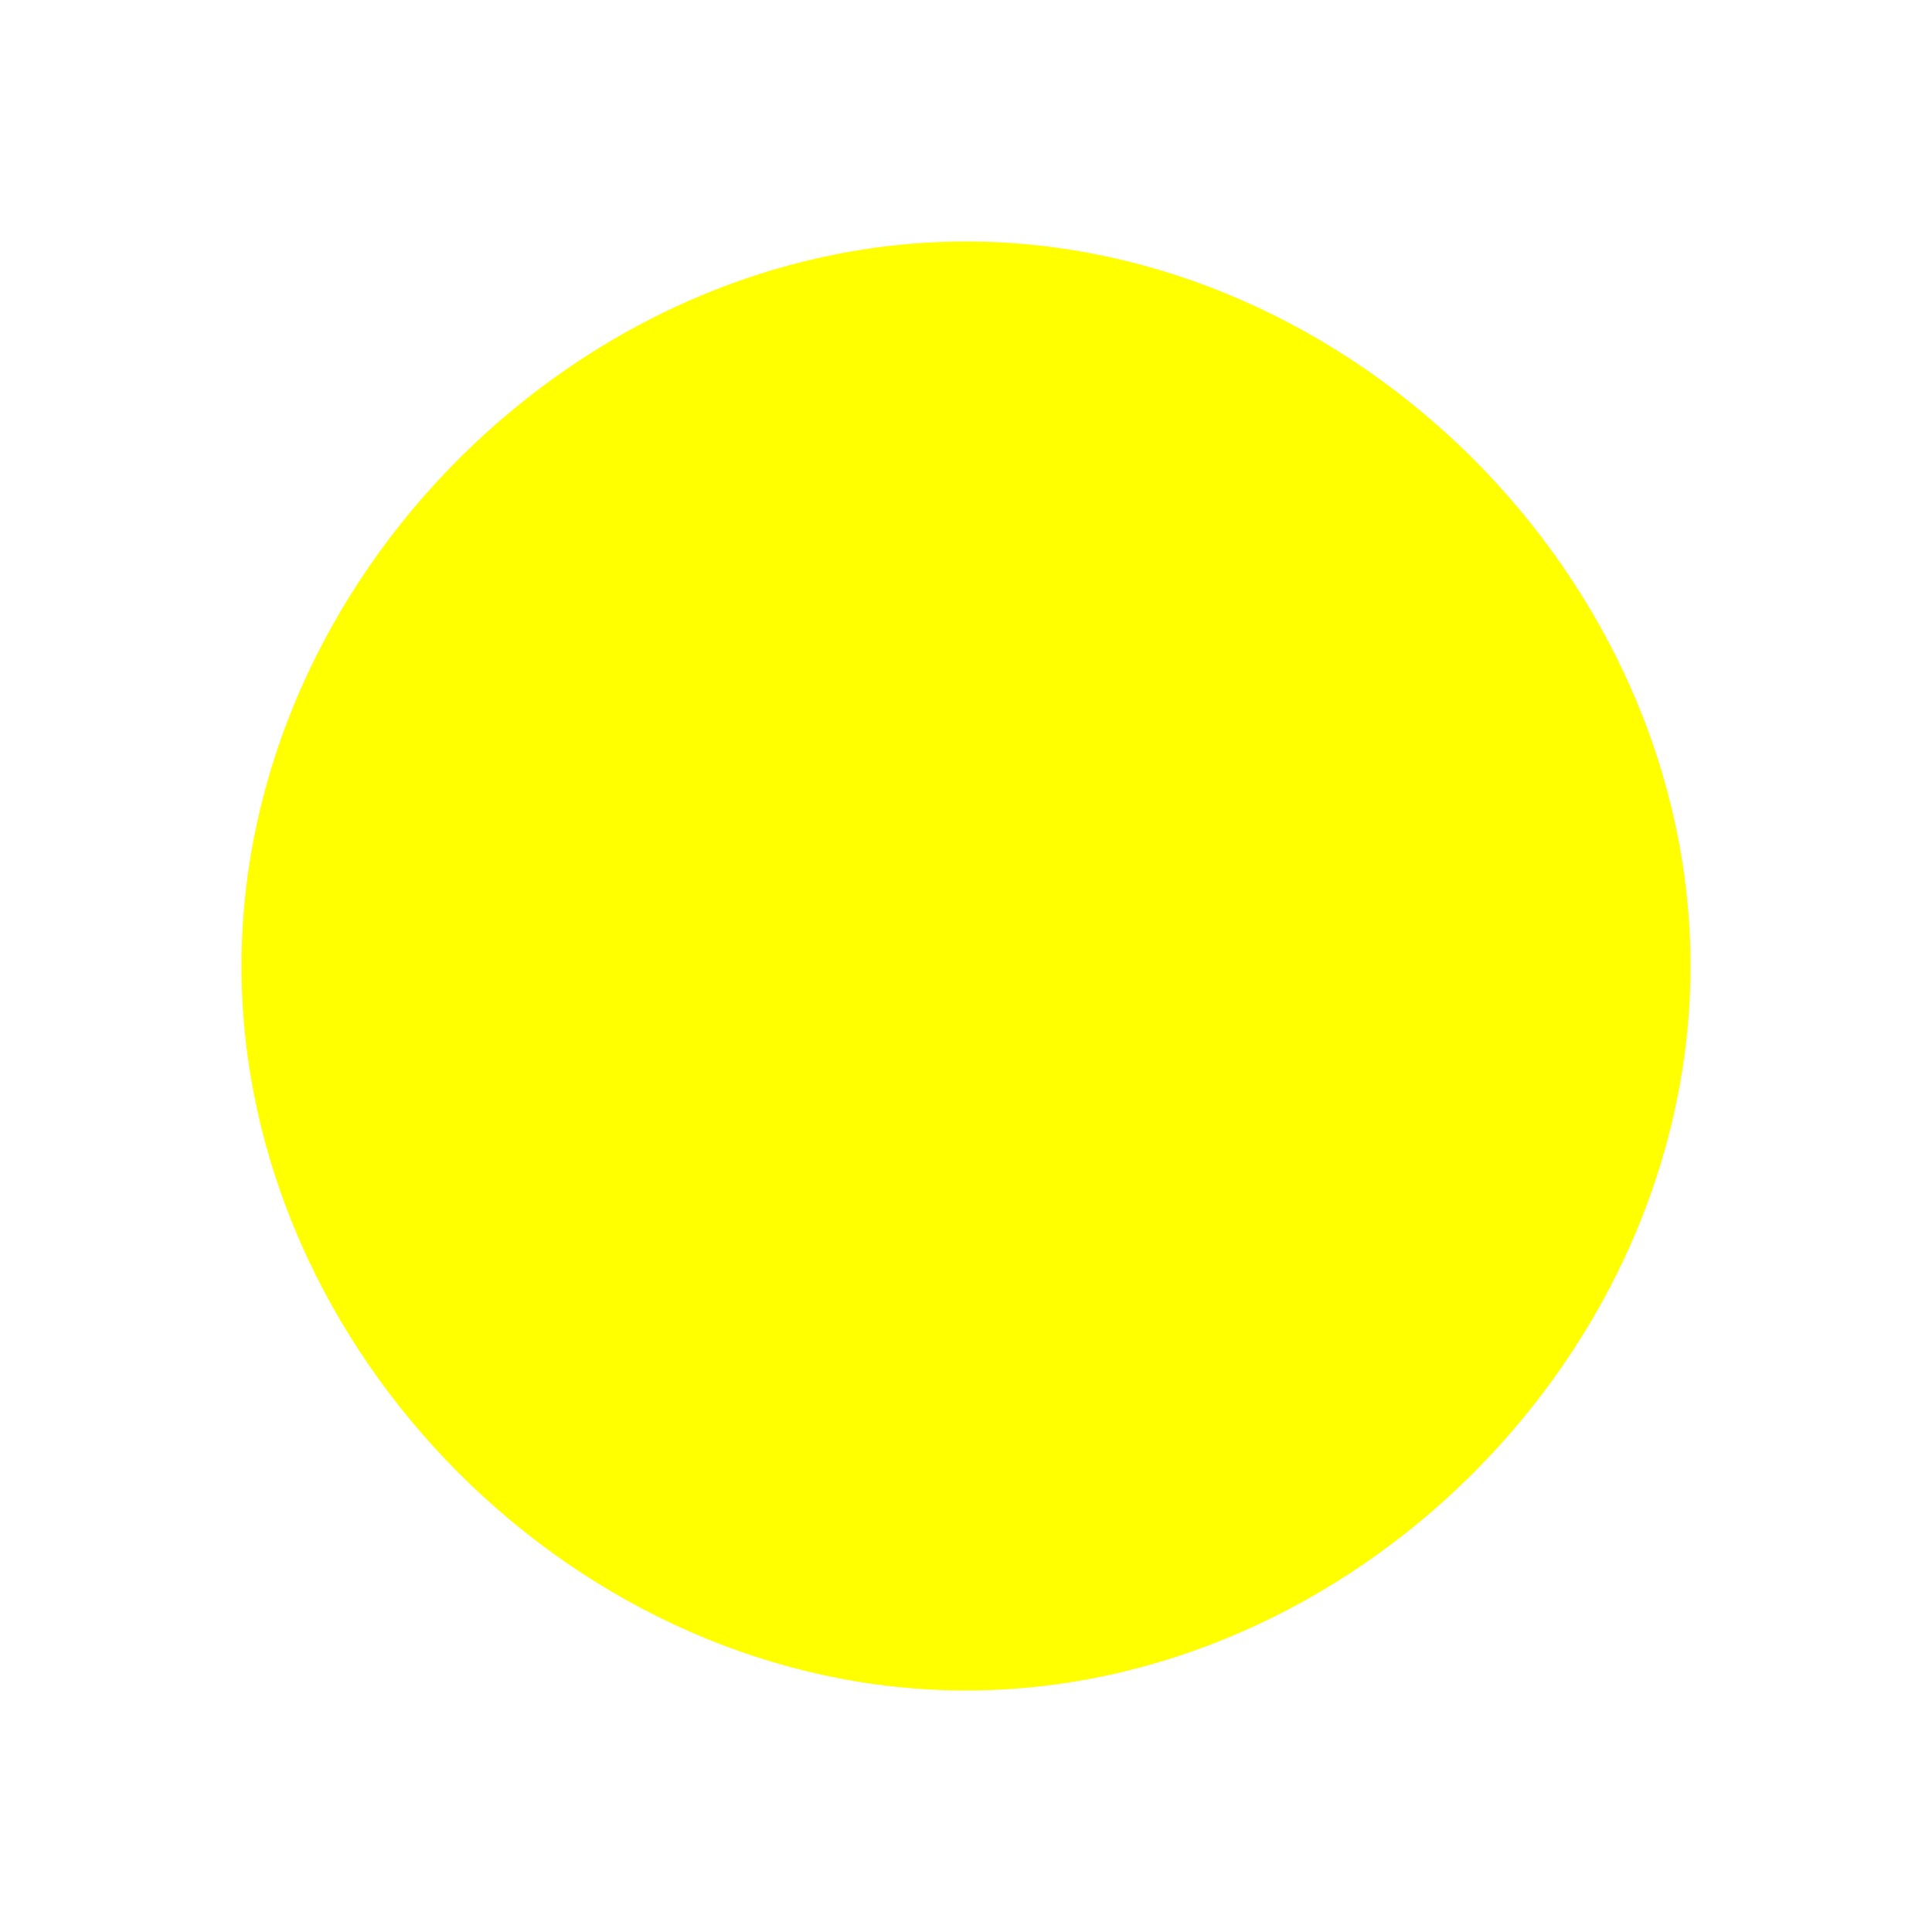
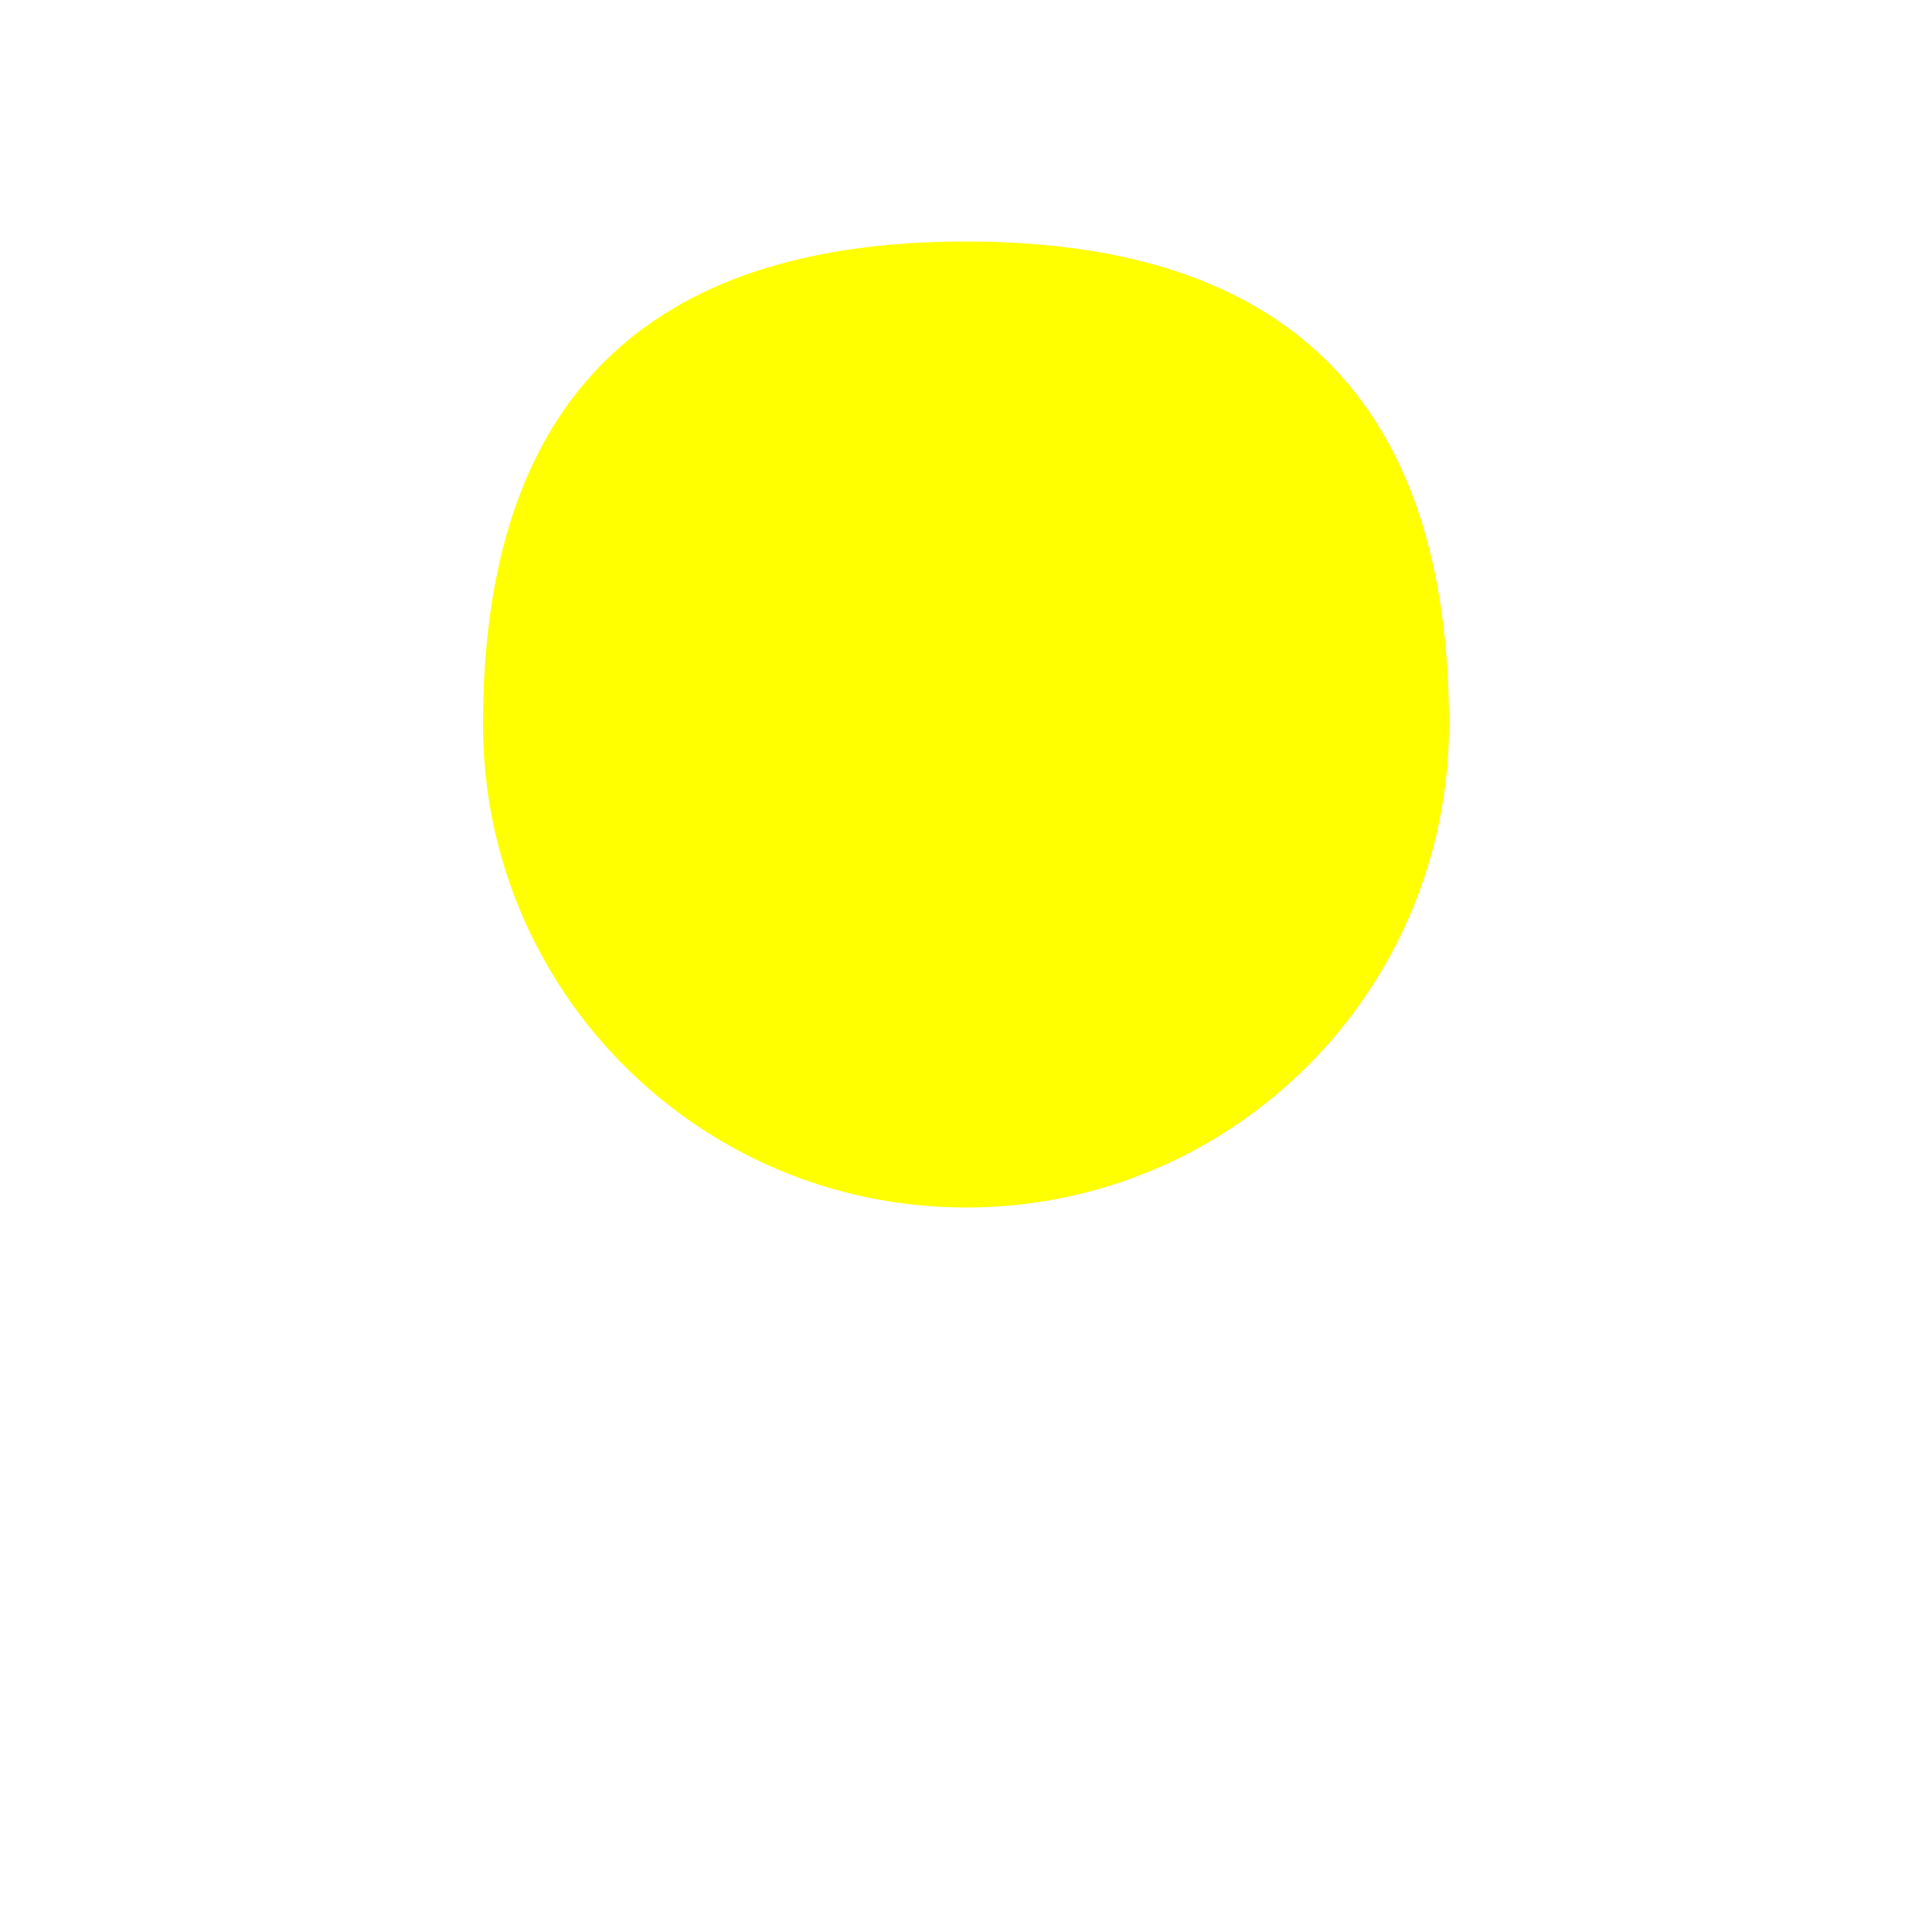
<svg xmlns="http://www.w3.org/2000/svg" width="400" height="400" viewBox="0 0 400 400">
-   <path d="M200 50             C 280 50, 350 120, 350 200            C 350 280, 280 350, 200 350            C 120 350, 50 280, 50 200            C 50 120, 120 50, 200 50            Z            M 200 100            C 255 100, 300 145, 300 200            C 300 255, 255 300, 200 300            C 145 300, 100 255, 100 200            C 100 145, 145 100, 200 100            Z" fill="#FFFF00" />
+   <path d="M200 50            Q 300 50, 300 150            A 100 100 0 1 1 100 150            Q 100 50, 200 50            Z" fill="#FFFF00" />
</svg>
